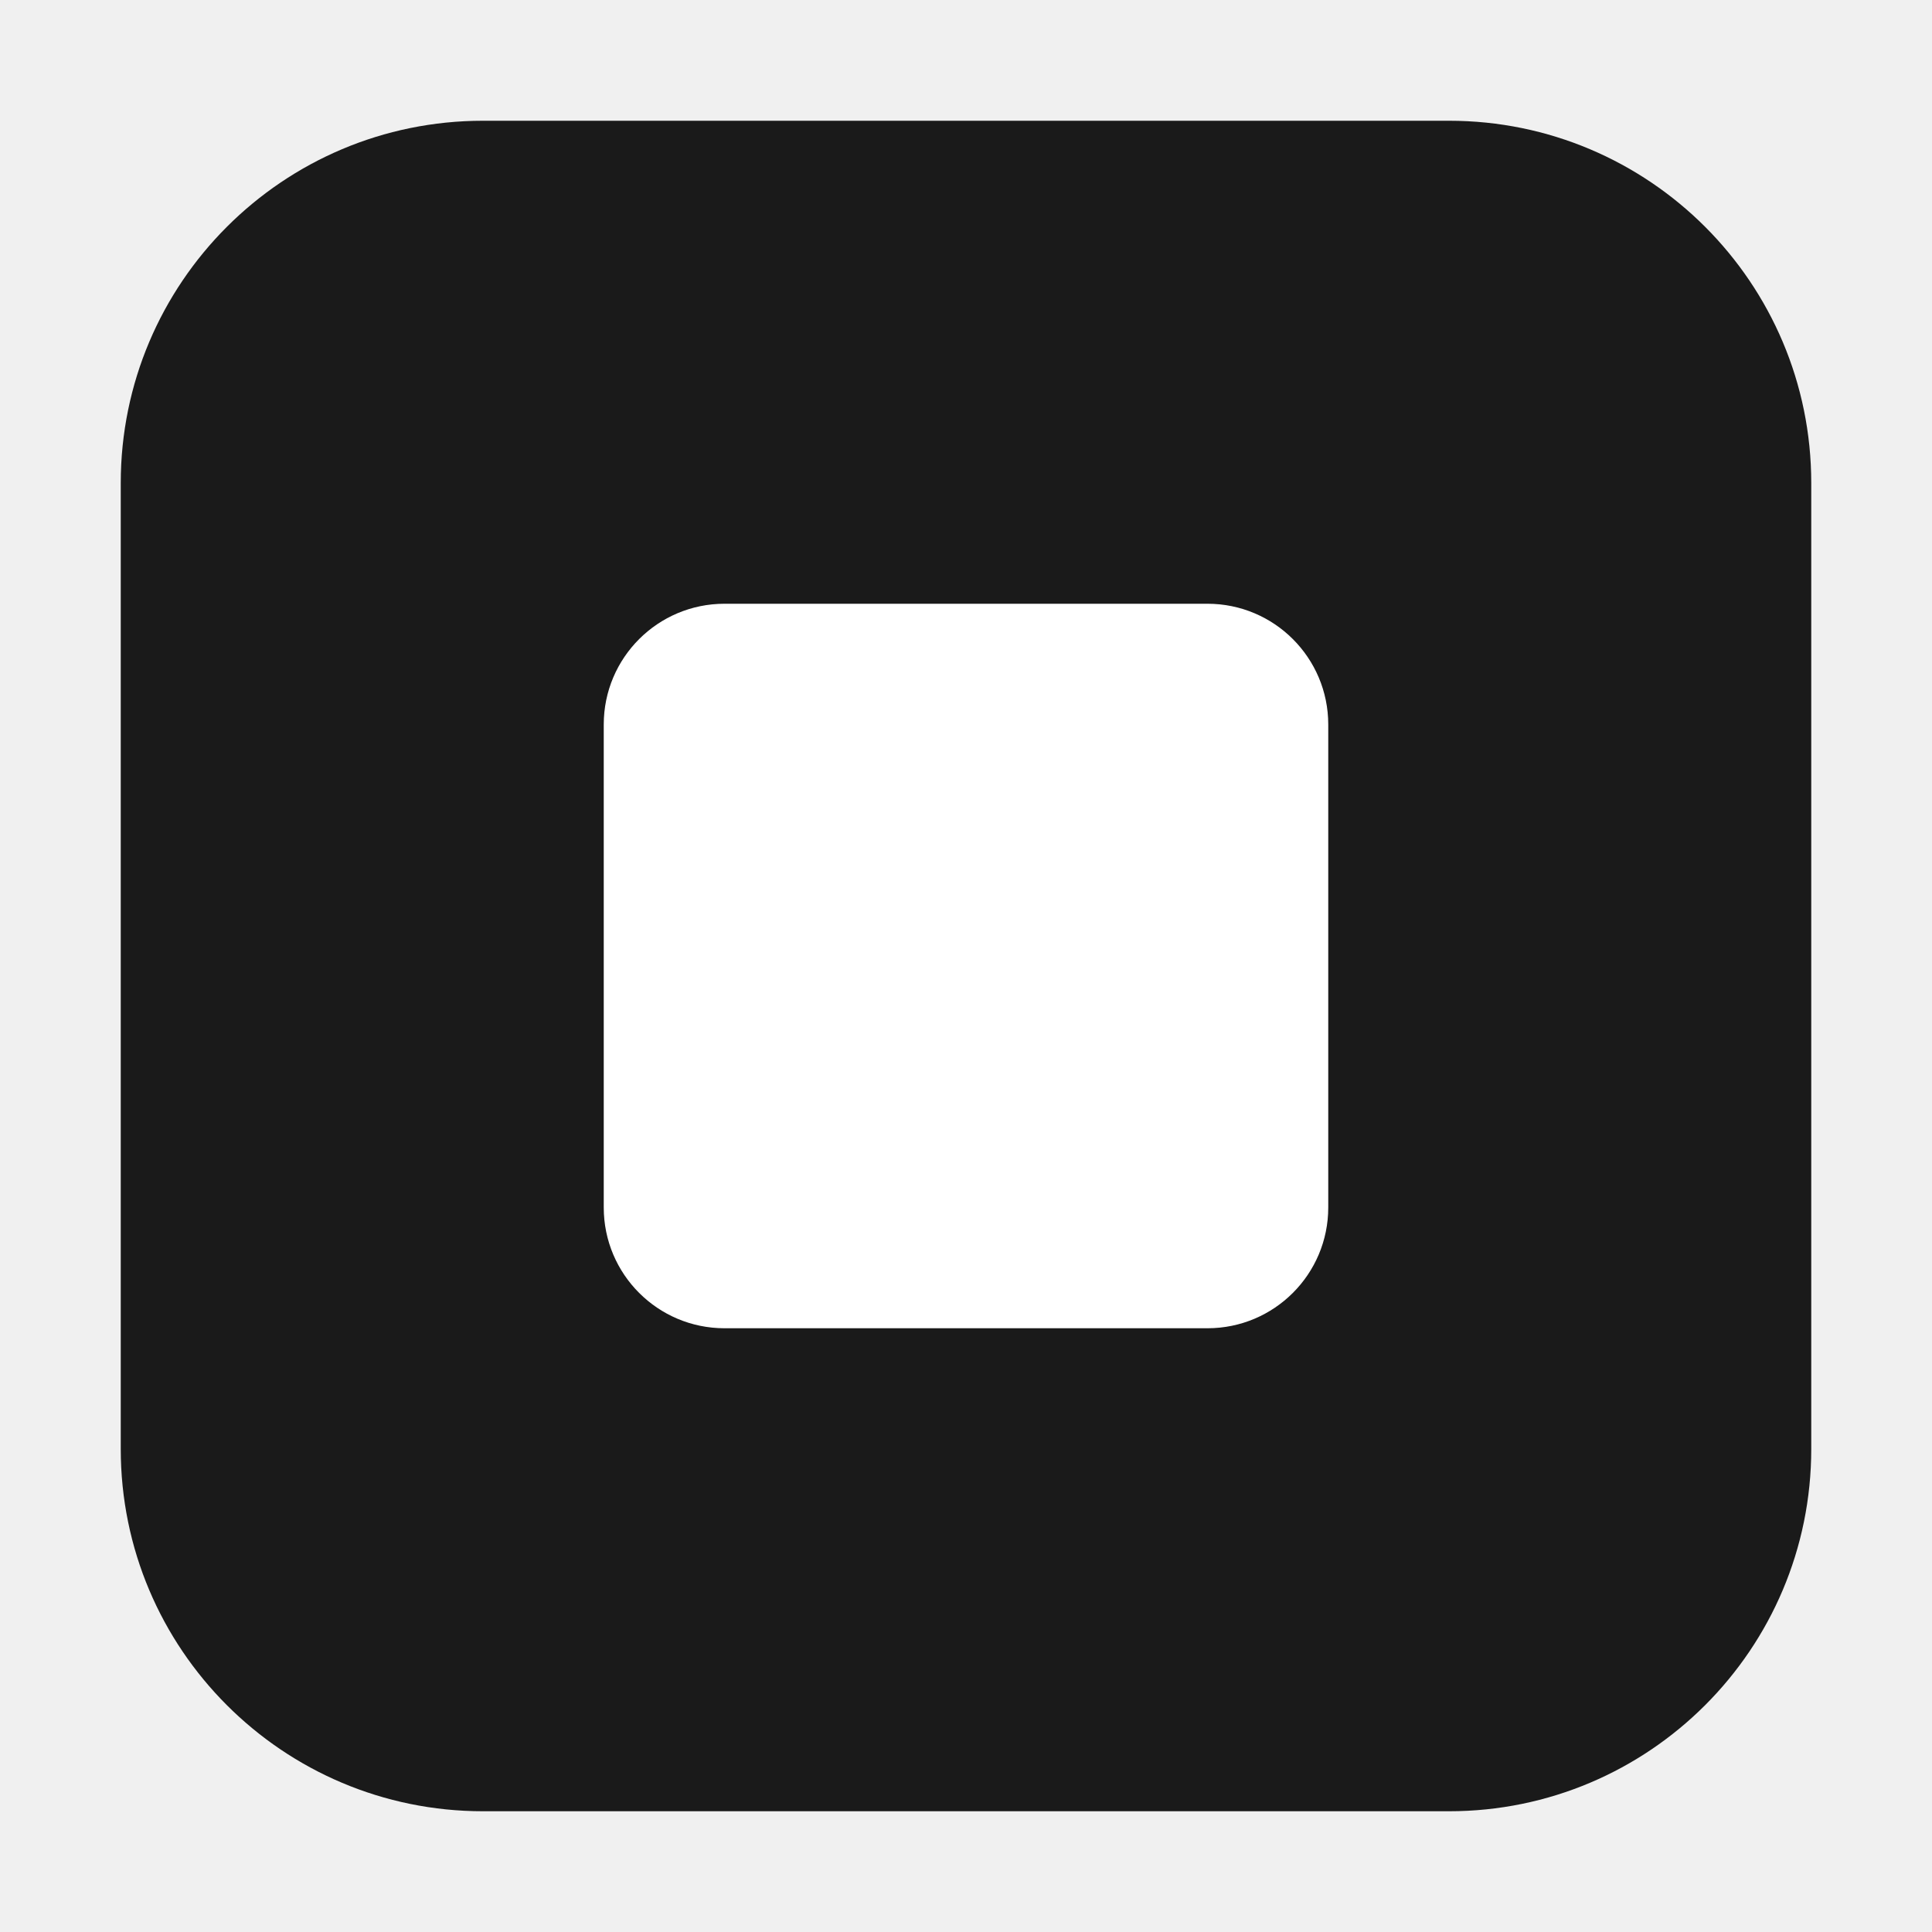
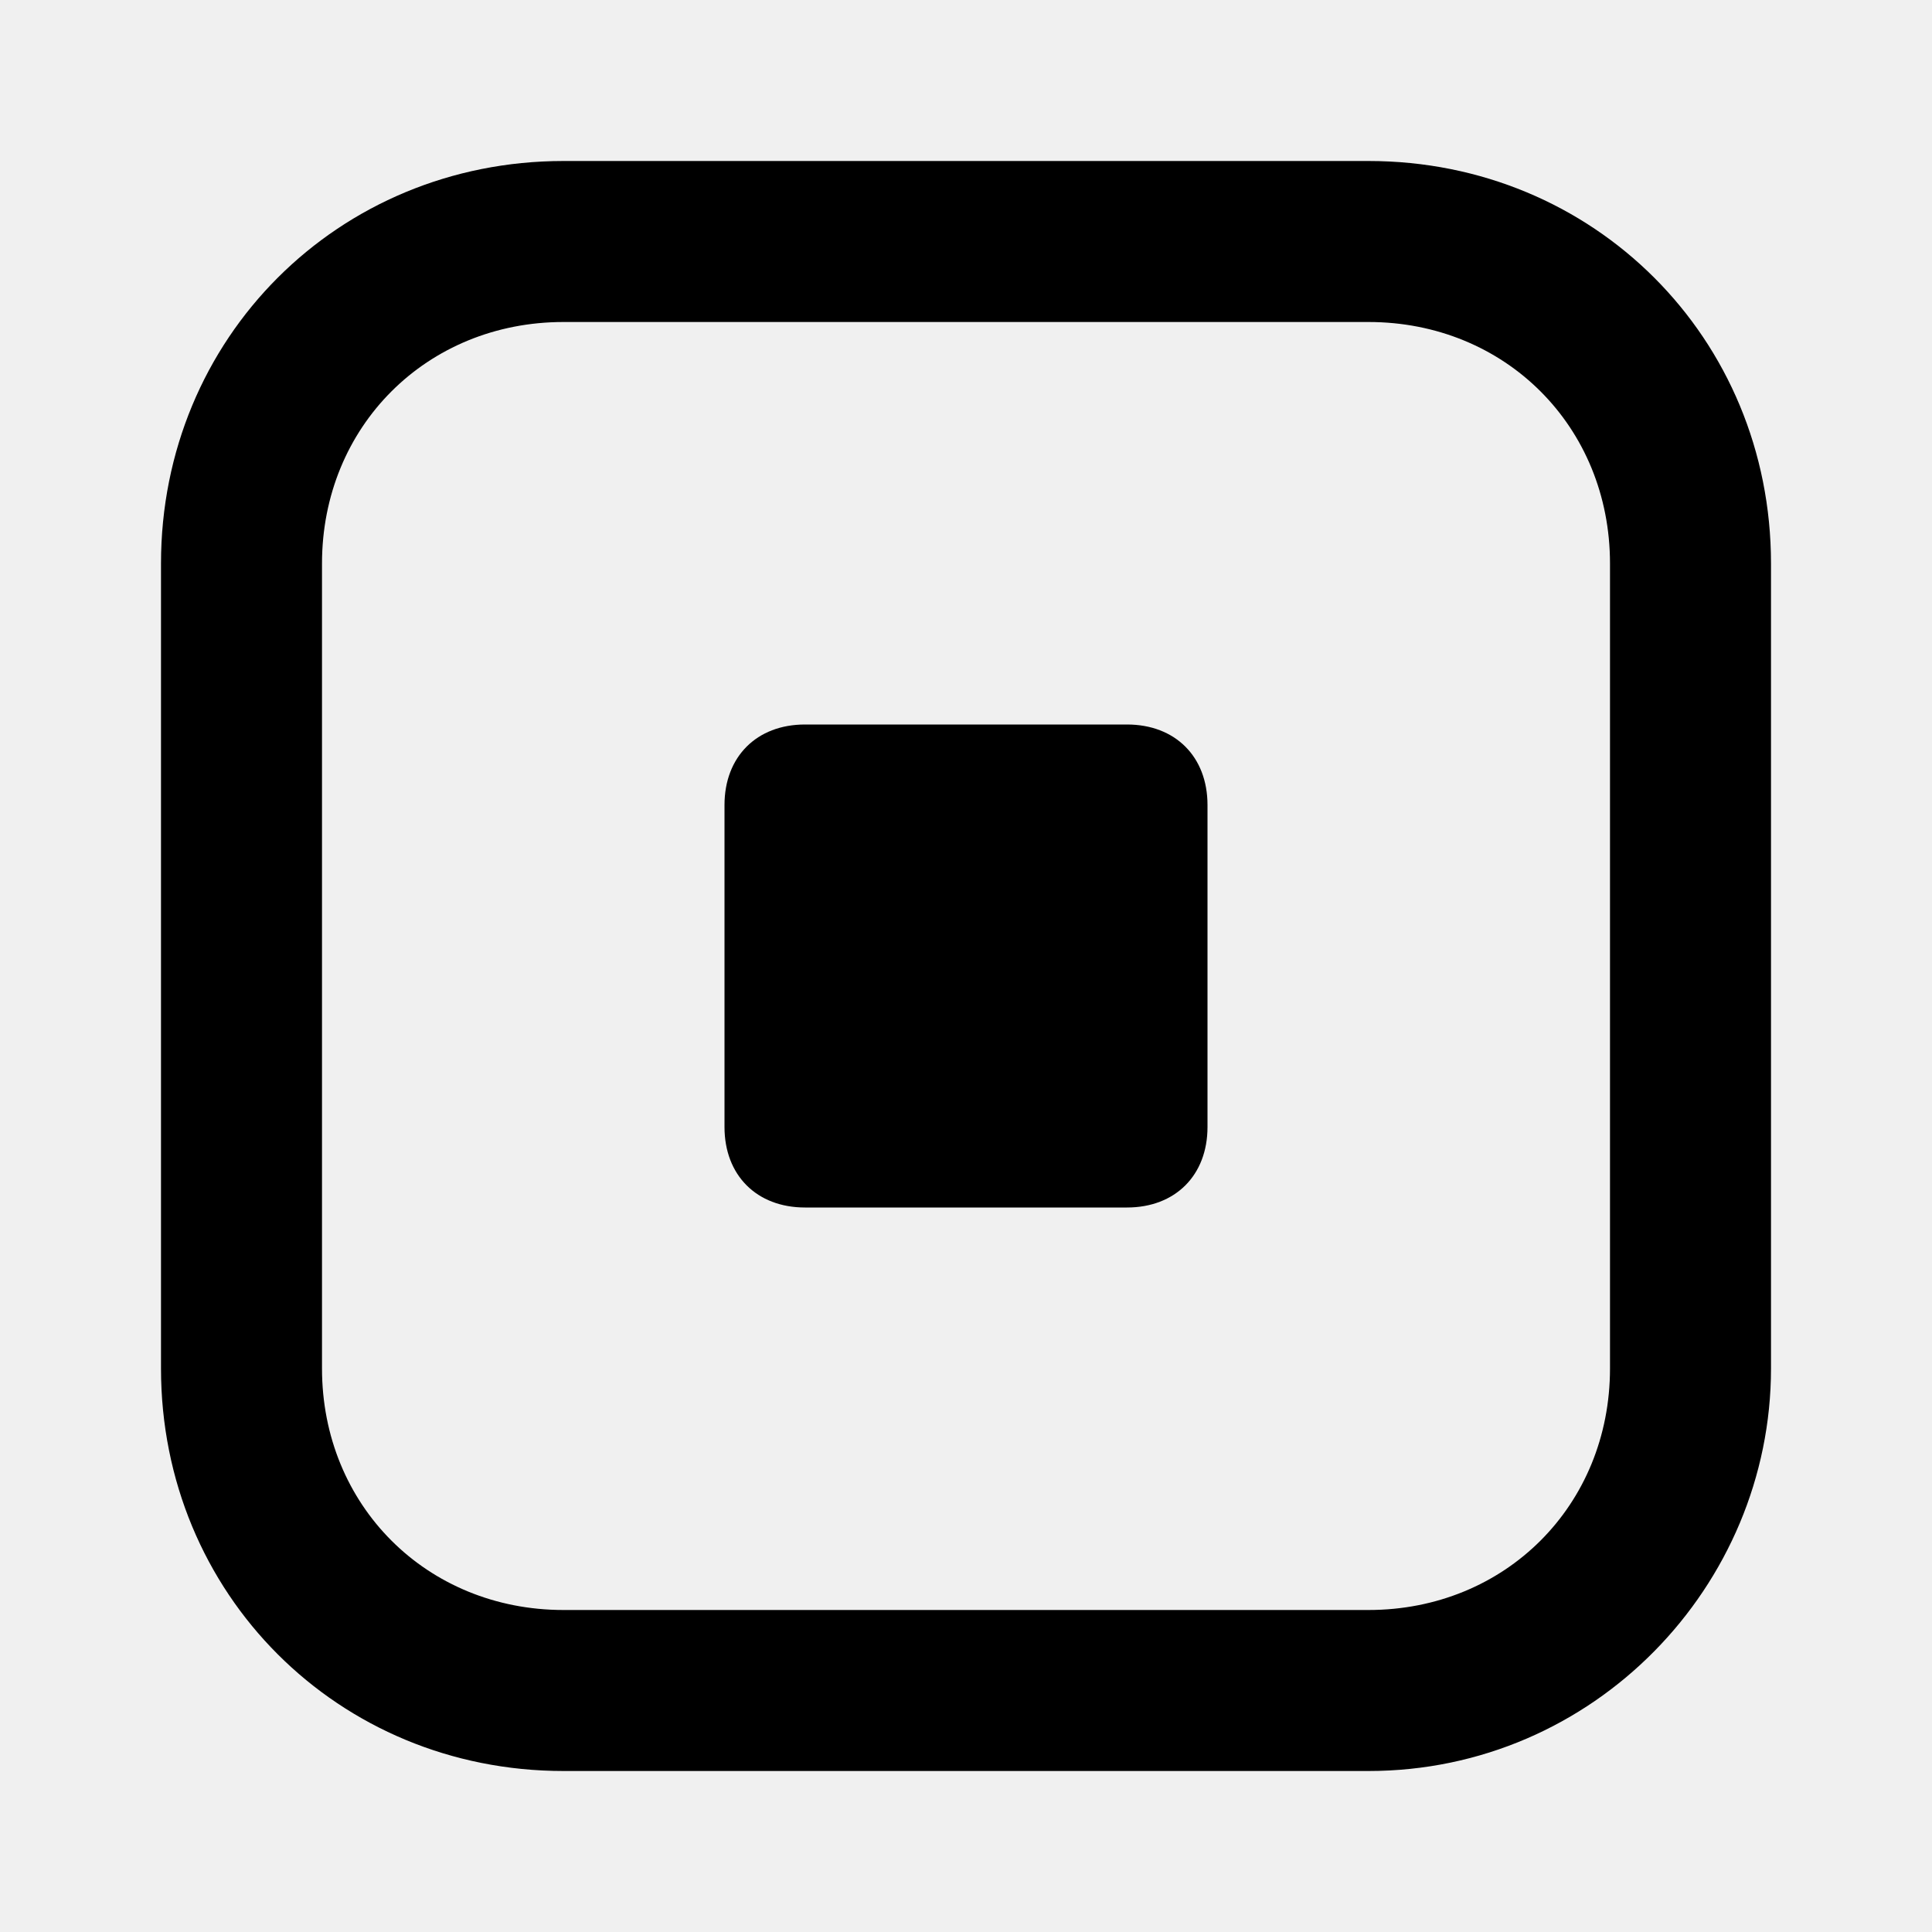
- <svg xmlns="http://www.w3.org/2000/svg" viewBox="0 0 64 64" width="64" height="64" role="img" aria-label="Square">
-   <rect x="4" y="4" width="56" height="56" rx="12" fill="#1a1a1a" />
-   <rect x="20" y="20" width="24" height="24" rx="4" fill="#fff" />
+ <svg xmlns="http://www.w3.org/2000/svg" fill="#000000" height="800px" width="800px" version="1.1" id="XMLID_21_" viewBox="0 0 24 24" xml:space="preserve">
+   <g id="payment-square">
+     <g>
+       <path d="M17,22H7c-2.8,0-5-2.2-5-5V7c0-2.8,2.2-5,5-5h10c2.8,0,5,2.2,5,5v10C22,19.7,19.8,22,17,22z M7,4C5.3,4,4,5.3,4,7v10    c0,1.7,1.3,3,3,3h10c1.7,0,3-1.3,3-3V7c0-1.7-1.3-3-3-3H7z" />
+     </g>
+     <g>
+       <path d="M14,9h-4c-0.6,0-1,0.4-1,1v4c0,0.6,0.4,1,1,1h4c0.6,0,1-0.4,1-1v-4C15,9.4,14.6,9,14,9z" />
+     </g>
+   </g>
</svg>
